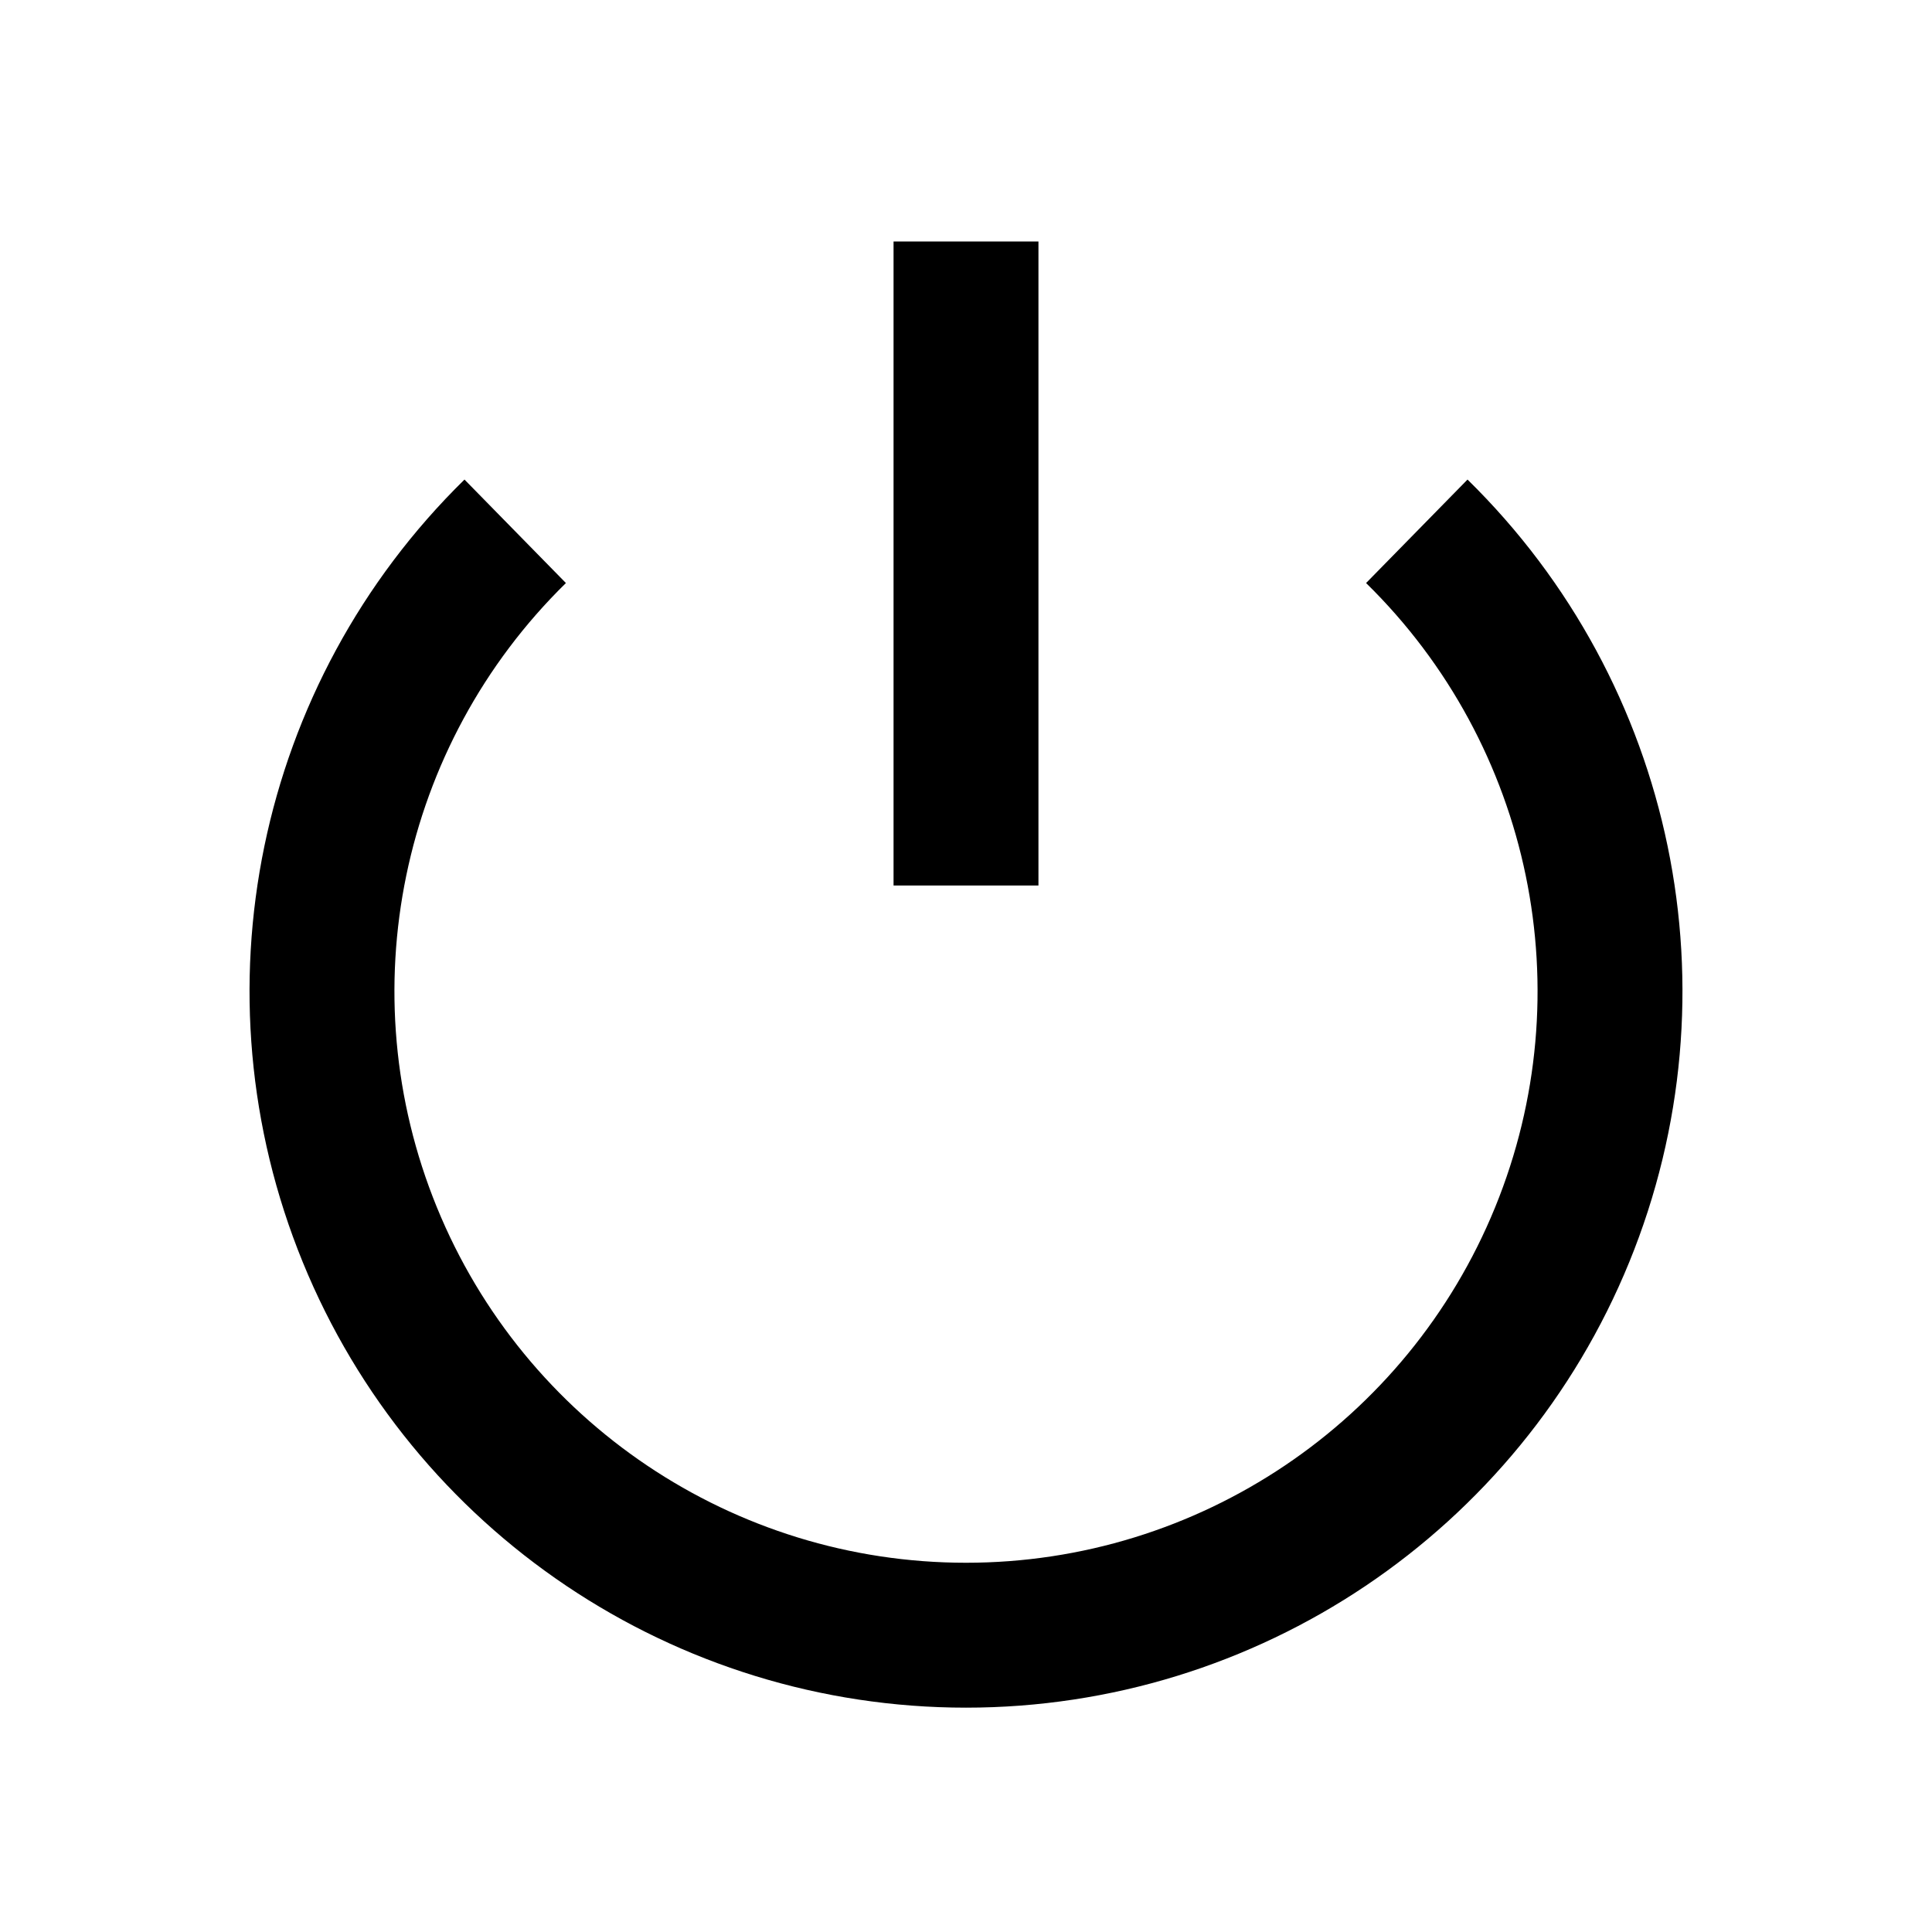
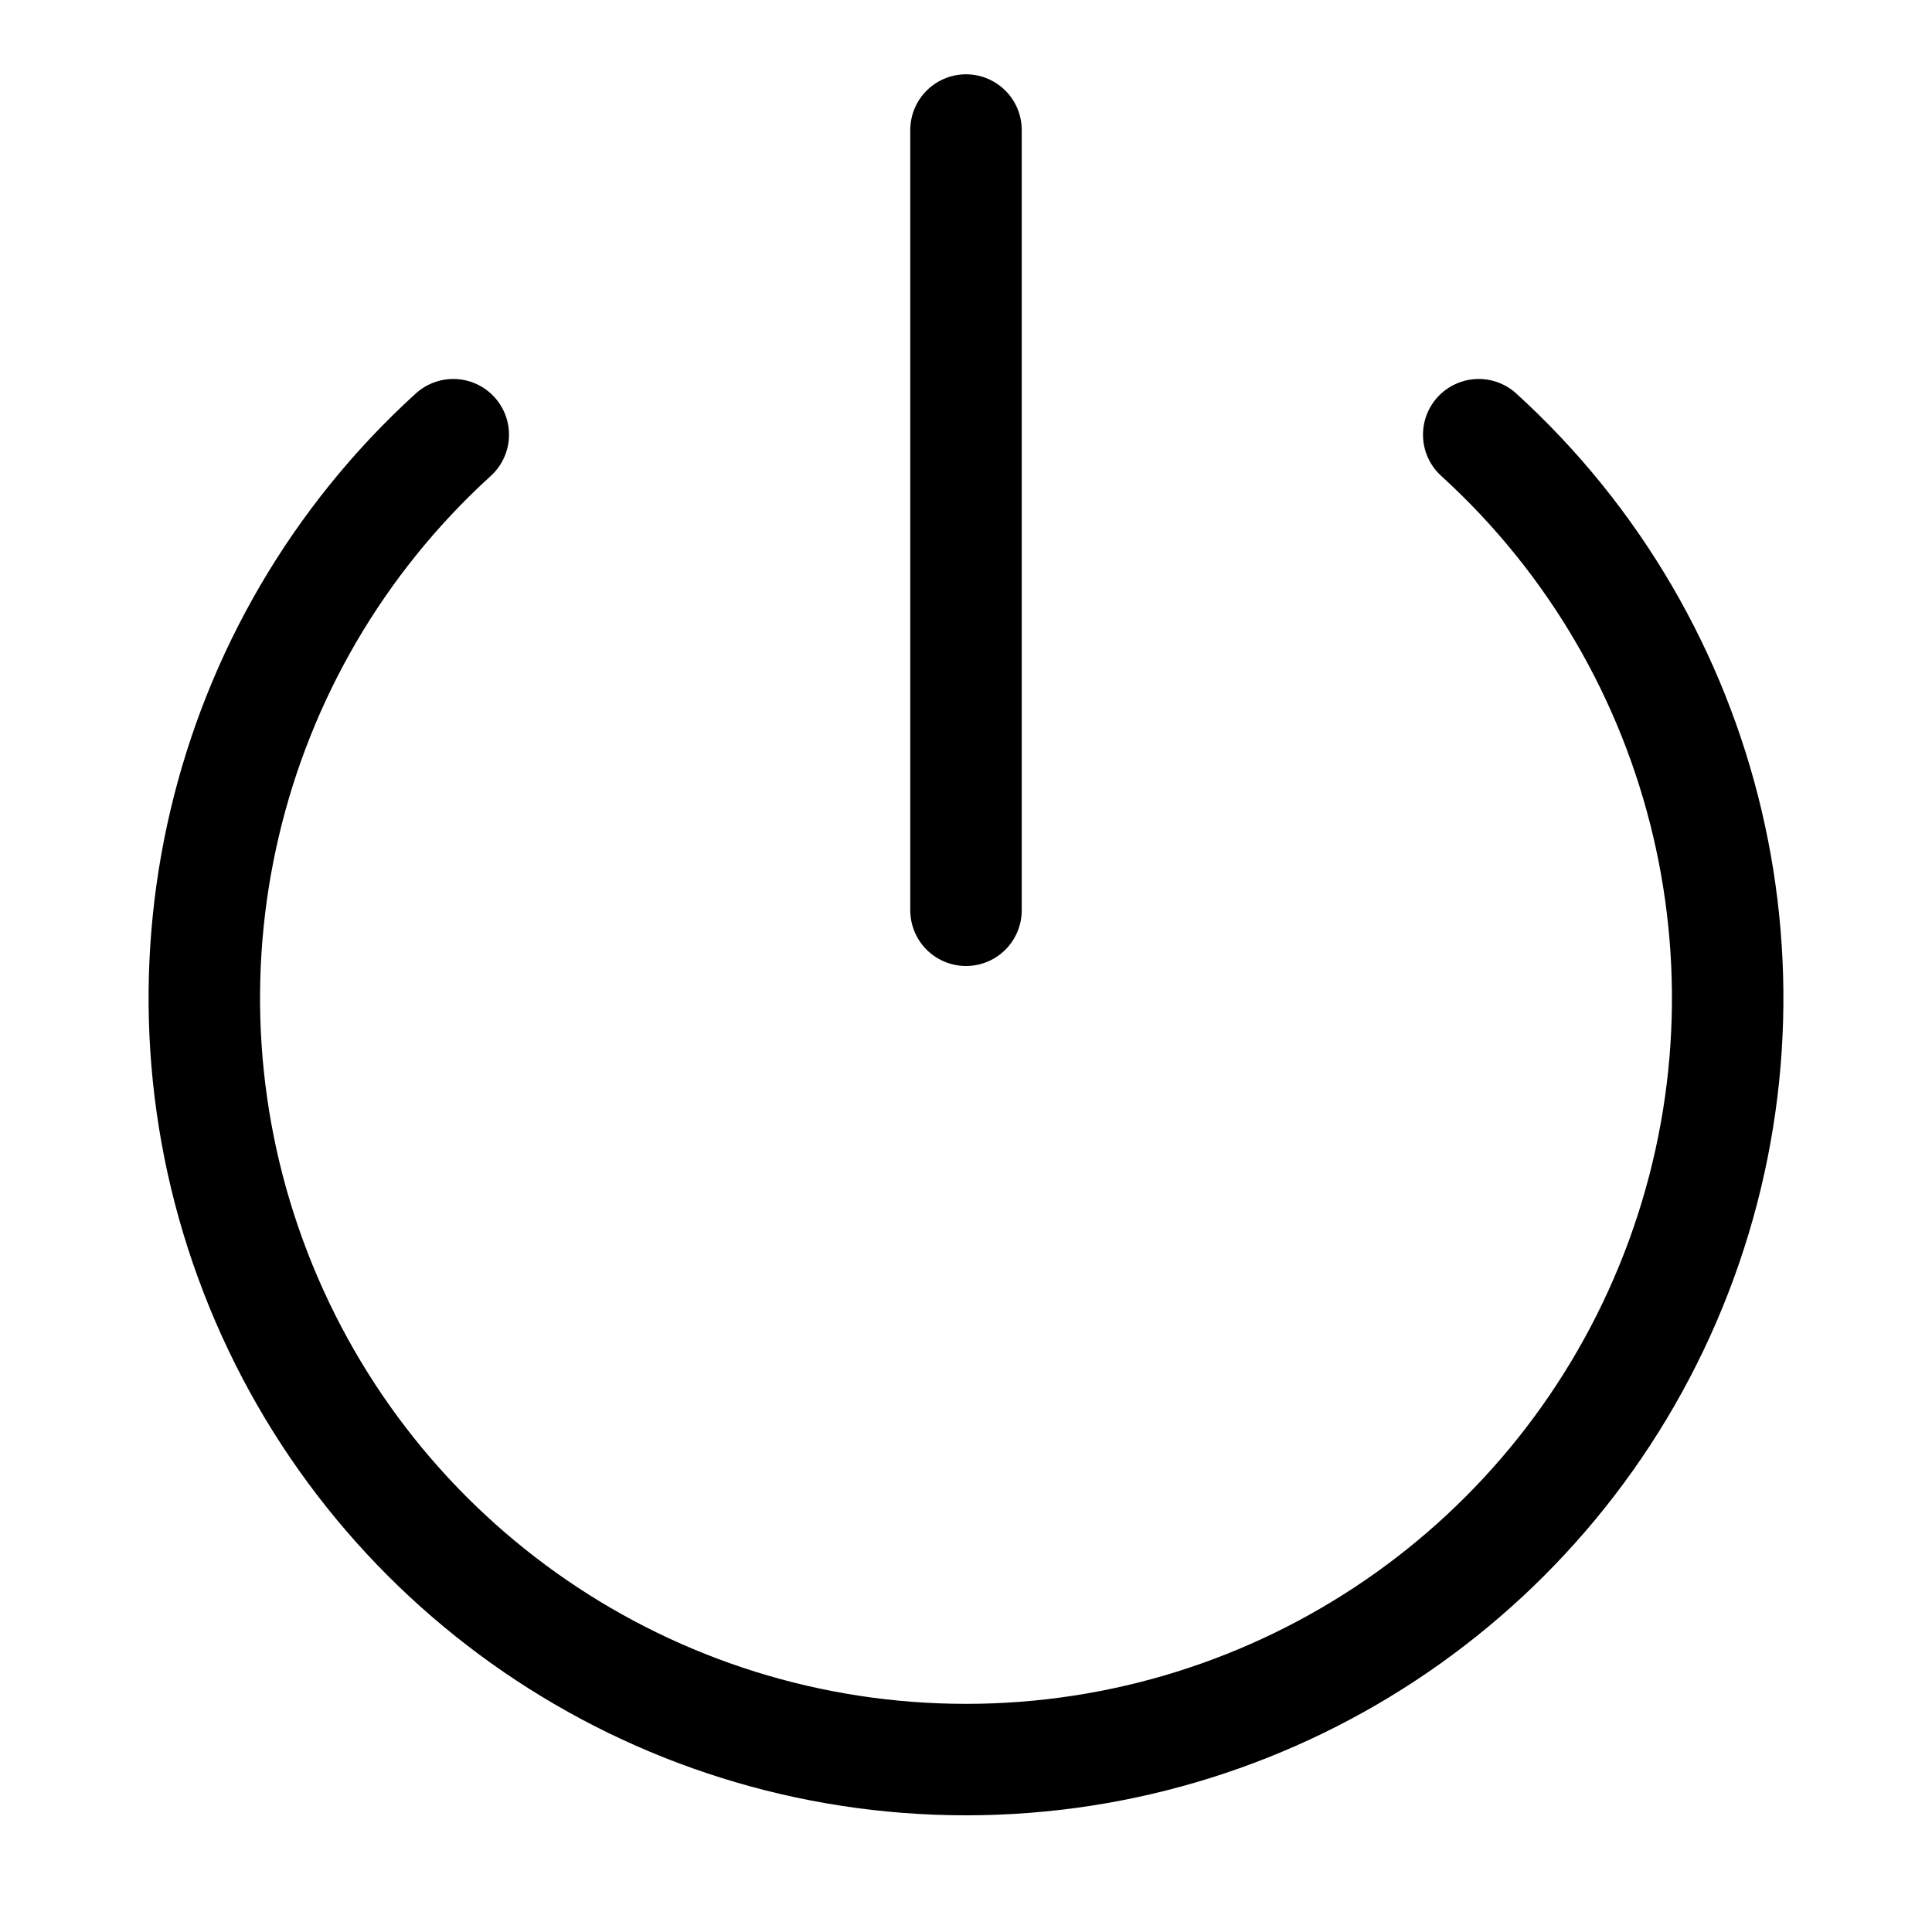
- <svg xmlns="http://www.w3.org/2000/svg" width="24" height="24" viewBox="0 0 24 24" fill="none" stroke="#000" stroke-width="1.8">
-   <path d="M12 3v8" />
-   <path d="M6.4 6.6a8 8 0 1 0 11.2 0" />
+ <svg xmlns="http://www.w3.org/2000/svg" width="26" height="26" viewBox="0 0 26 26" fill="none" stroke="#000" stroke-width="1.5" stroke-linecap="round">
+   <path d="M13 1.75v10.5" />
+   <path d="M6.1 5.85a10.25 10.25 0 1 0 13.8 0" />
</svg>
